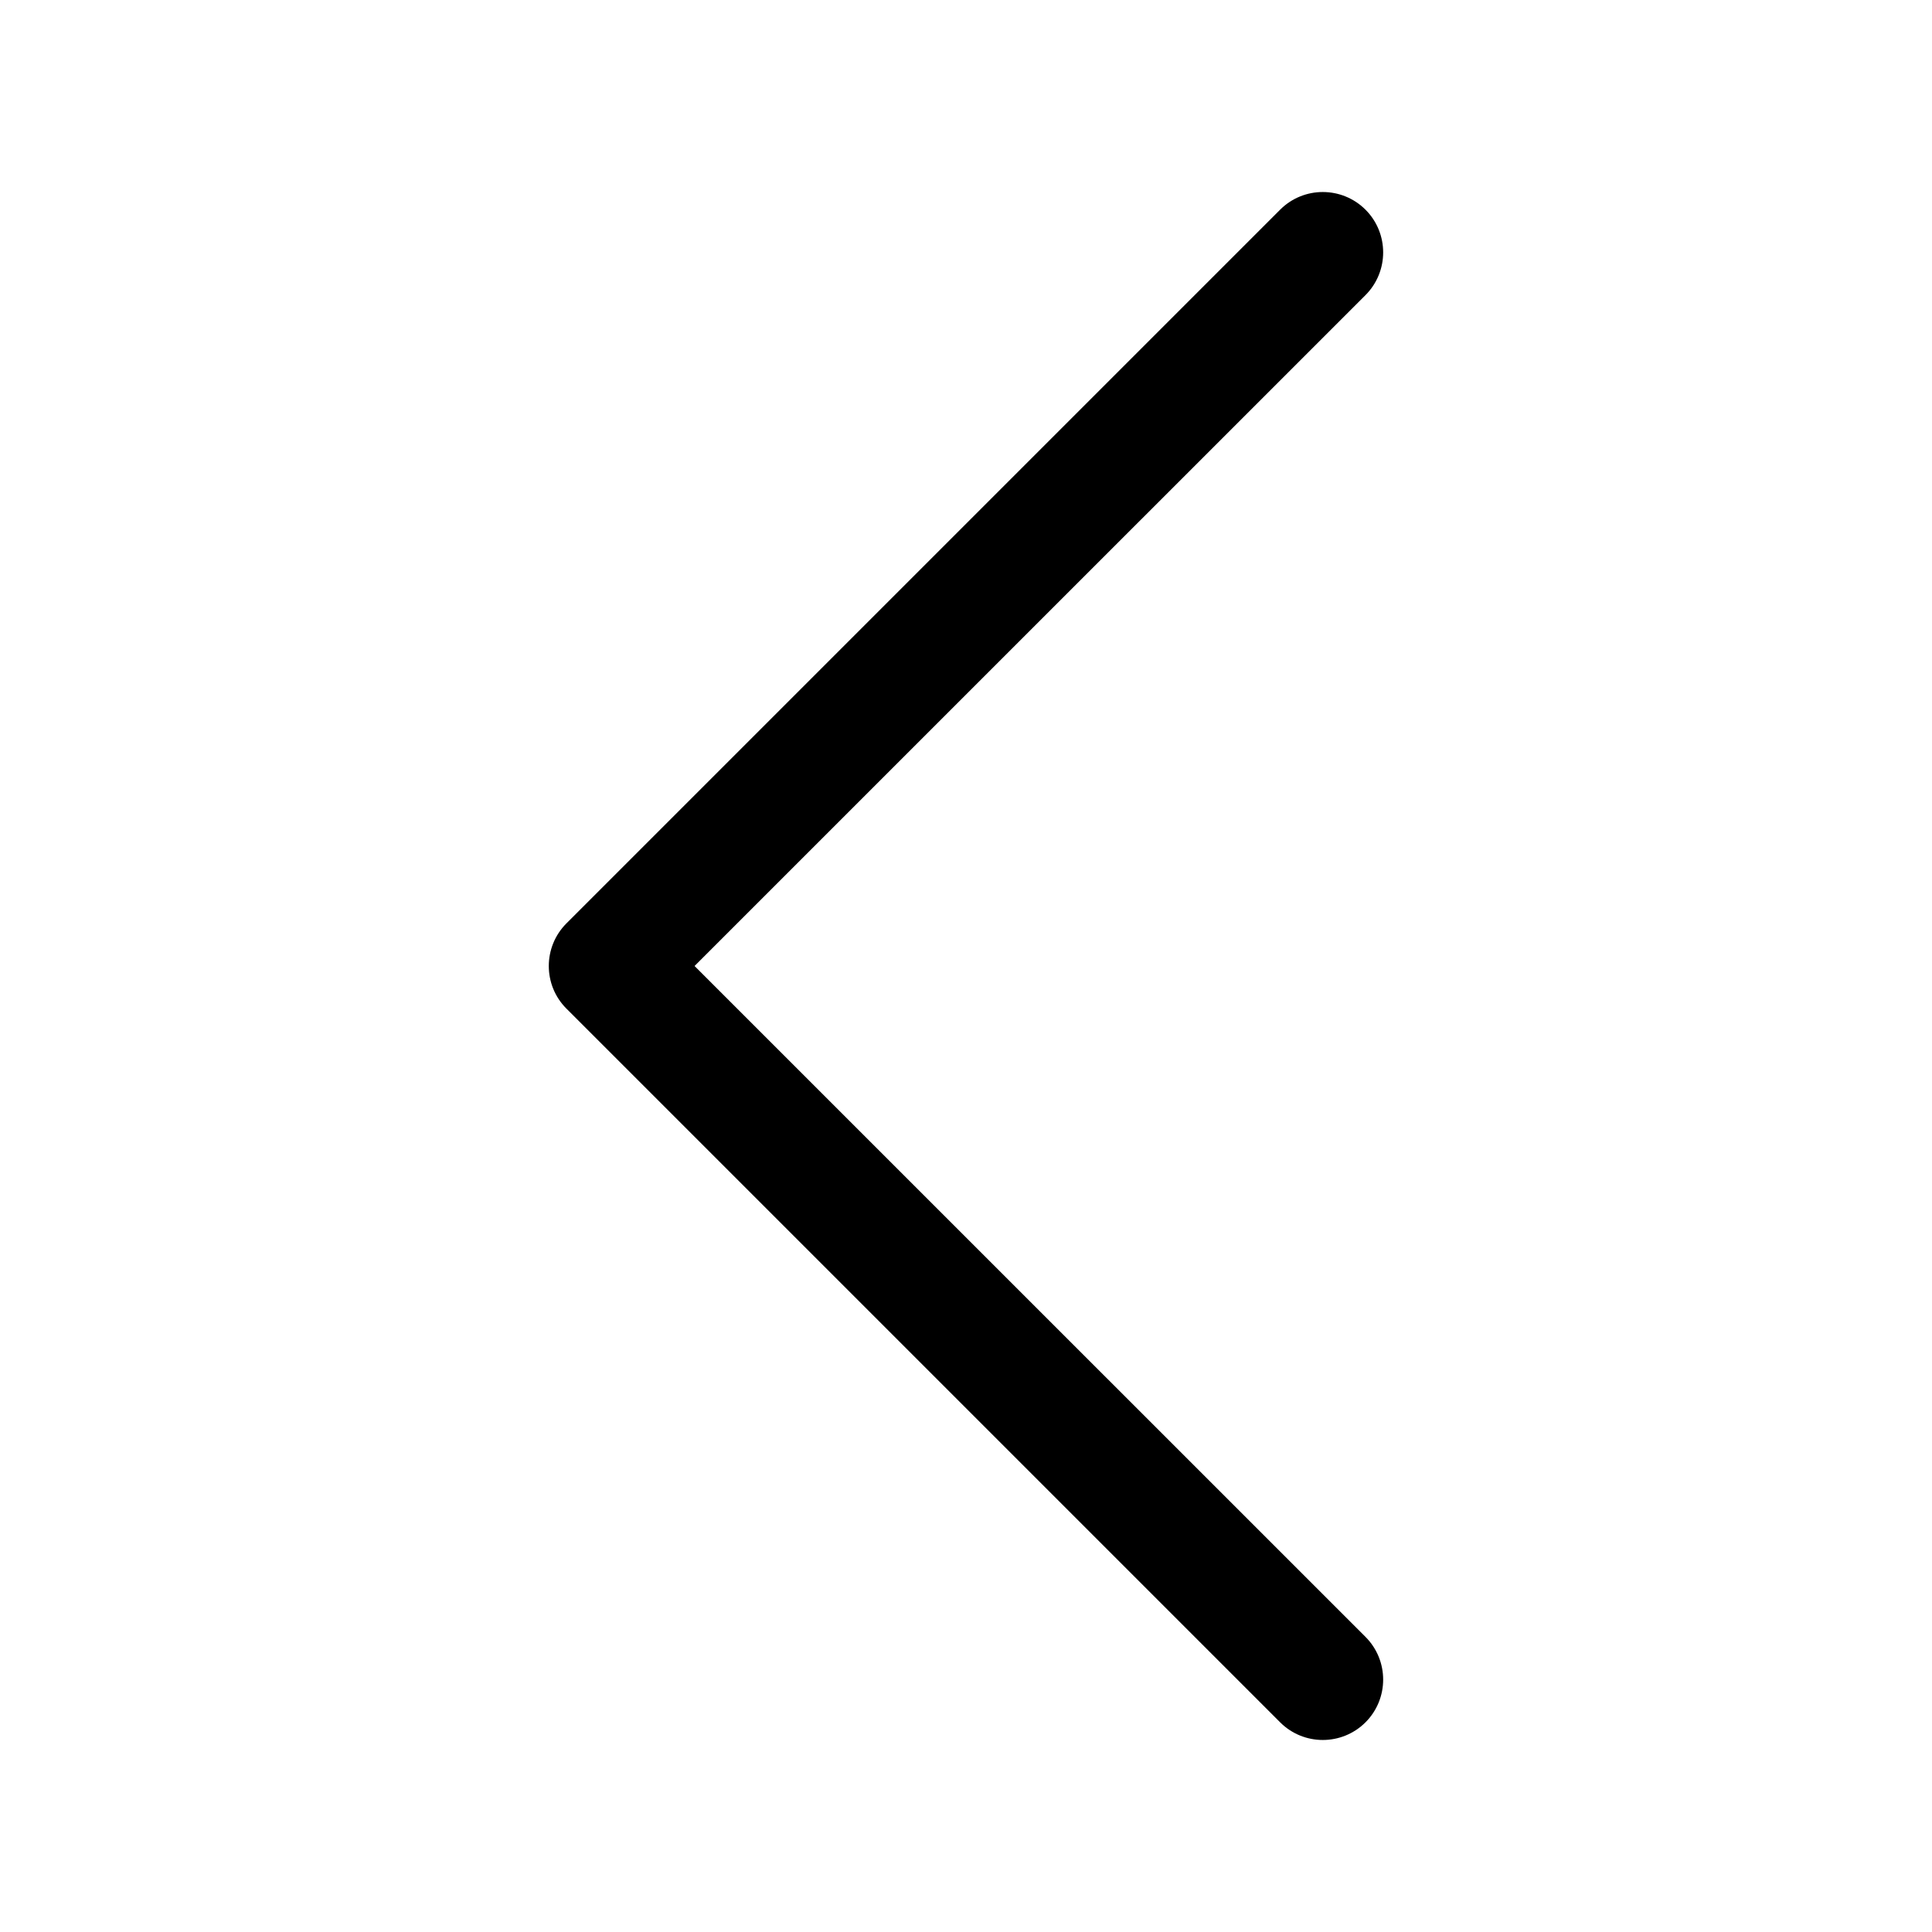
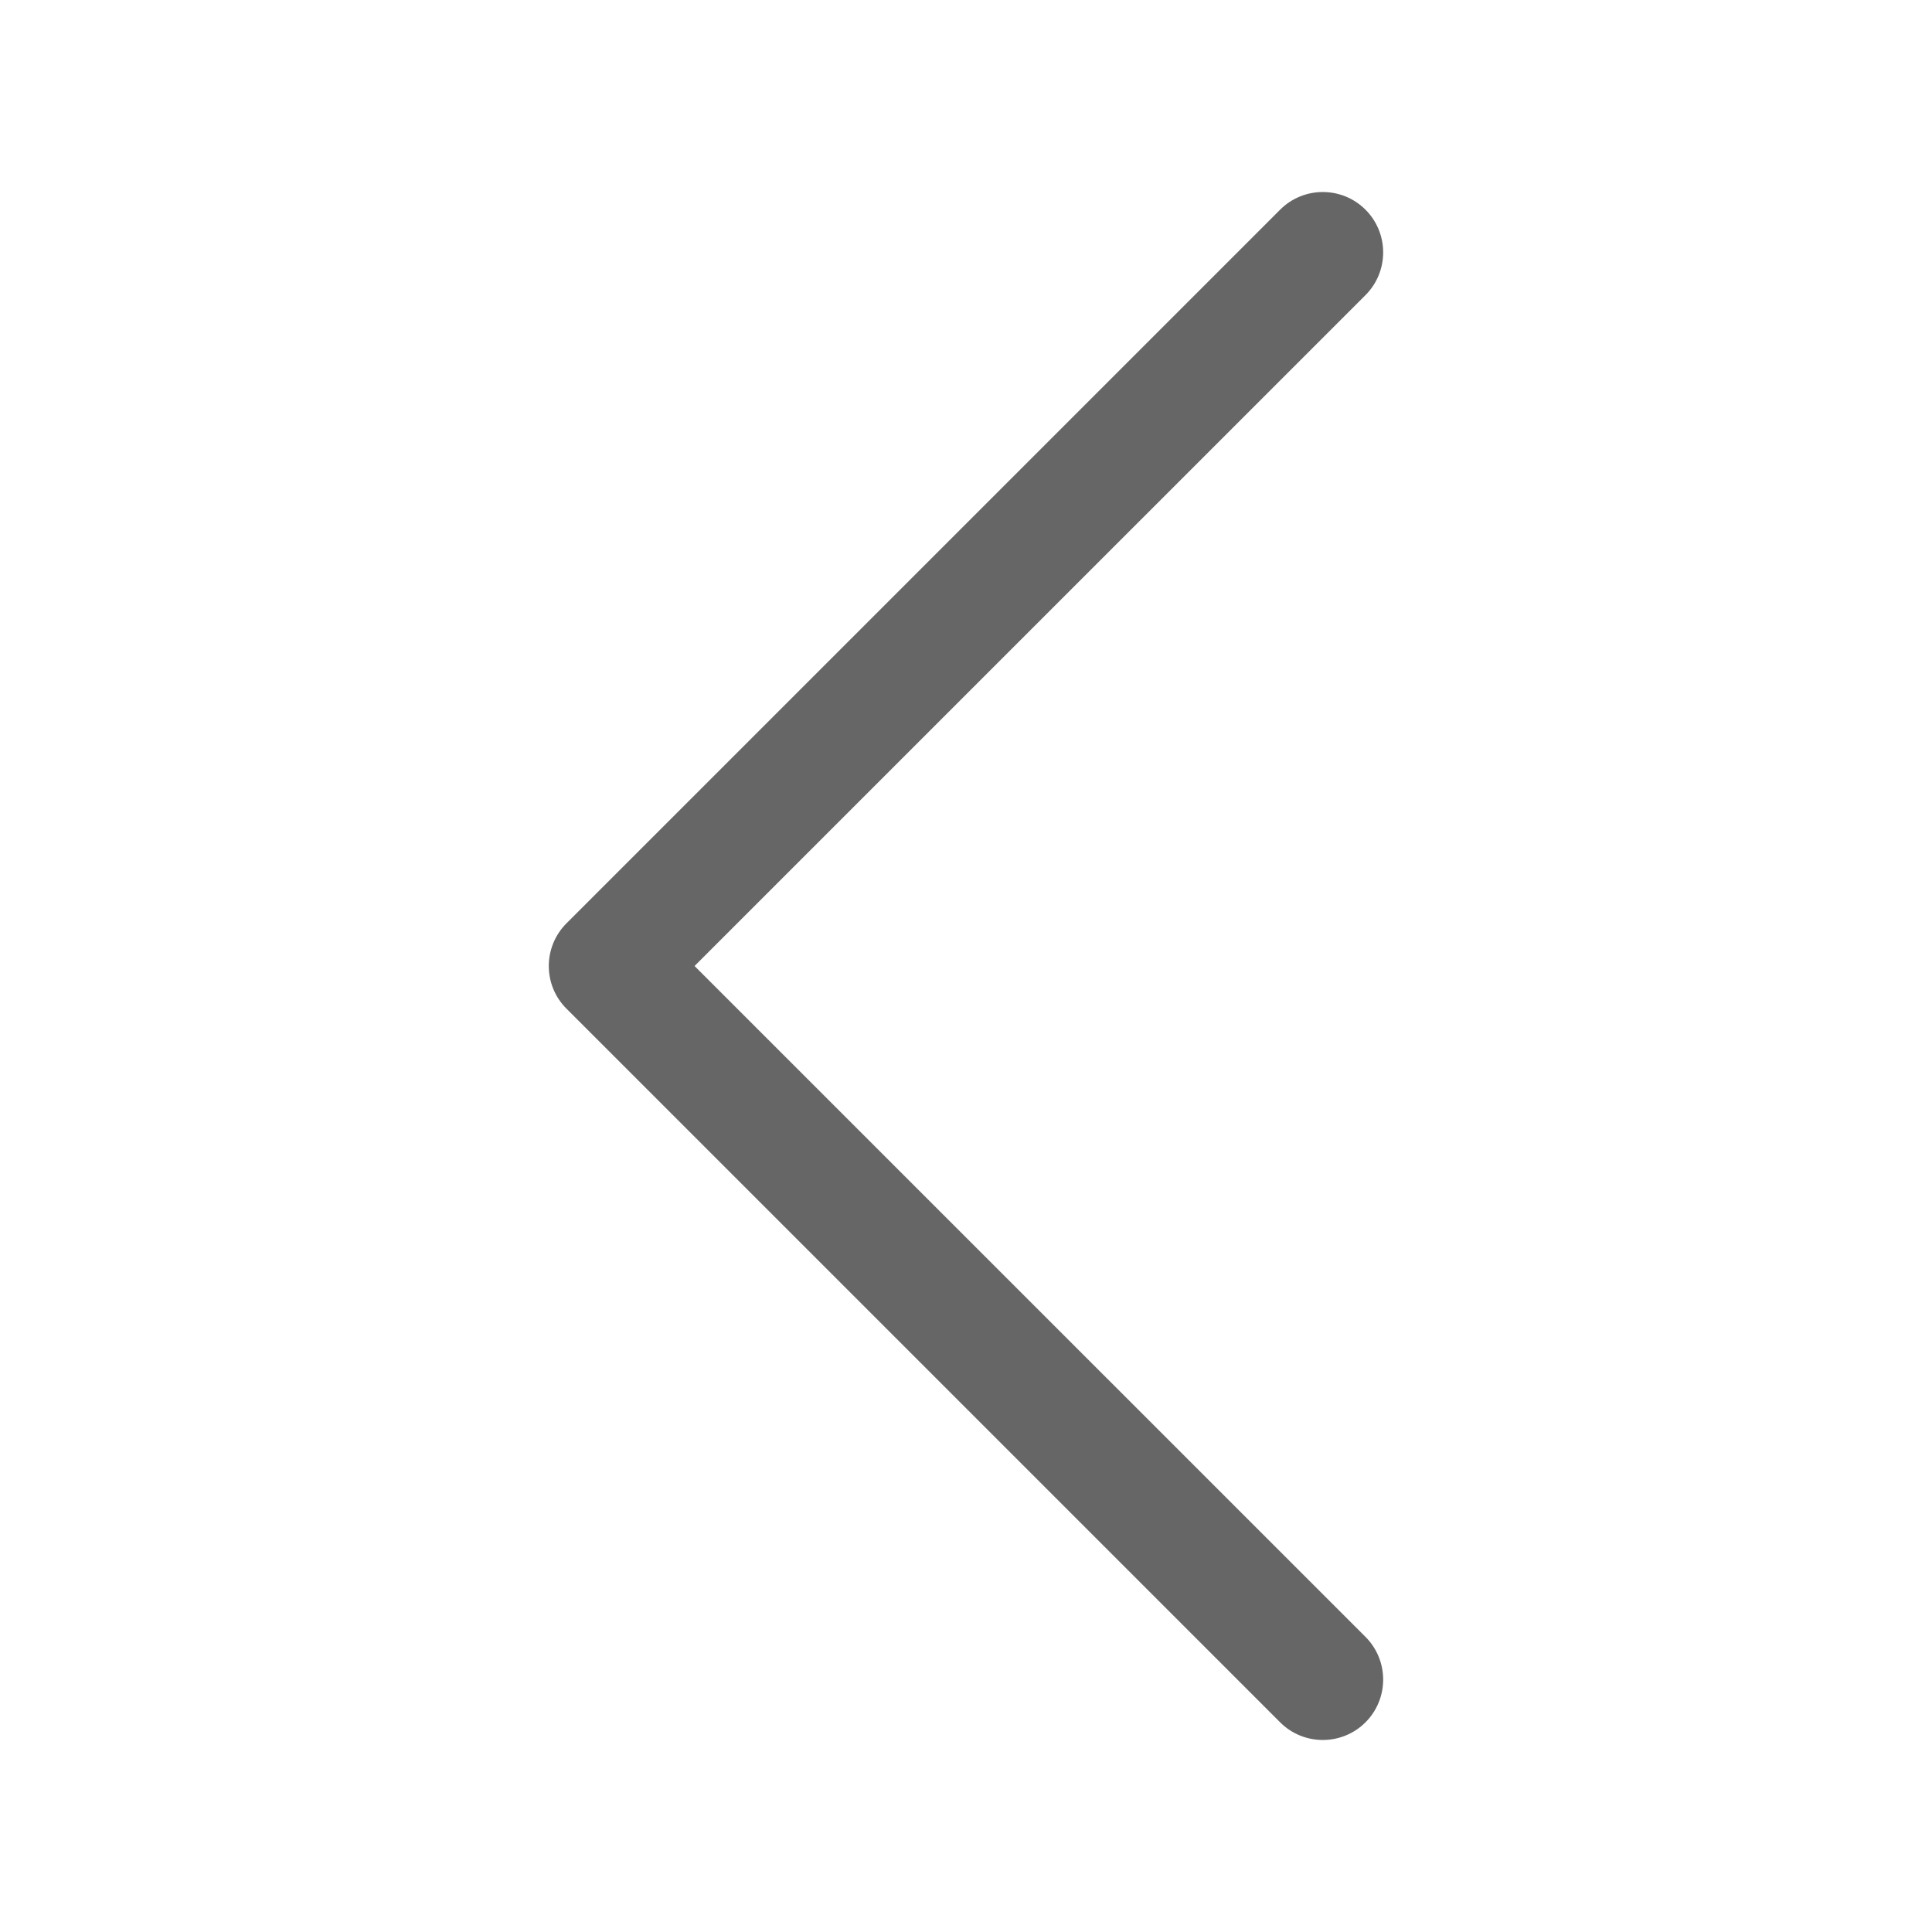
<svg xmlns="http://www.w3.org/2000/svg" width="32" height="32" viewBox="0 0 32 32" fill="none">
-   <path fill-rule="evenodd" clip-rule="evenodd" d="M21.203 3.473C21.593 3.083 22.226 3.083 22.617 3.473C23.007 3.864 23.007 4.497 22.617 4.888L11.504 16L22.617 27.112C23.007 27.503 23.007 28.136 22.617 28.527C22.226 28.917 21.593 28.917 21.203 28.527L9.392 16.716C9.389 16.713 9.386 16.71 9.383 16.707C8.992 16.317 8.992 15.684 9.383 15.293L9.392 15.284" fill="black" />
+   <path fill-rule="evenodd" clip-rule="evenodd" d="M21.203 3.473C21.593 3.083 22.226 3.083 22.617 3.473C23.007 3.864 23.007 4.497 22.617 4.888L11.504 16L22.617 27.112C23.007 27.503 23.007 28.136 22.617 28.527C22.226 28.917 21.593 28.917 21.203 28.527L9.392 16.716C9.389 16.713 9.386 16.71 9.383 16.707C8.992 16.317 8.992 15.684 9.383 15.293L9.392 15.284" fill="black" fill-opacity=".6" />
</svg>
